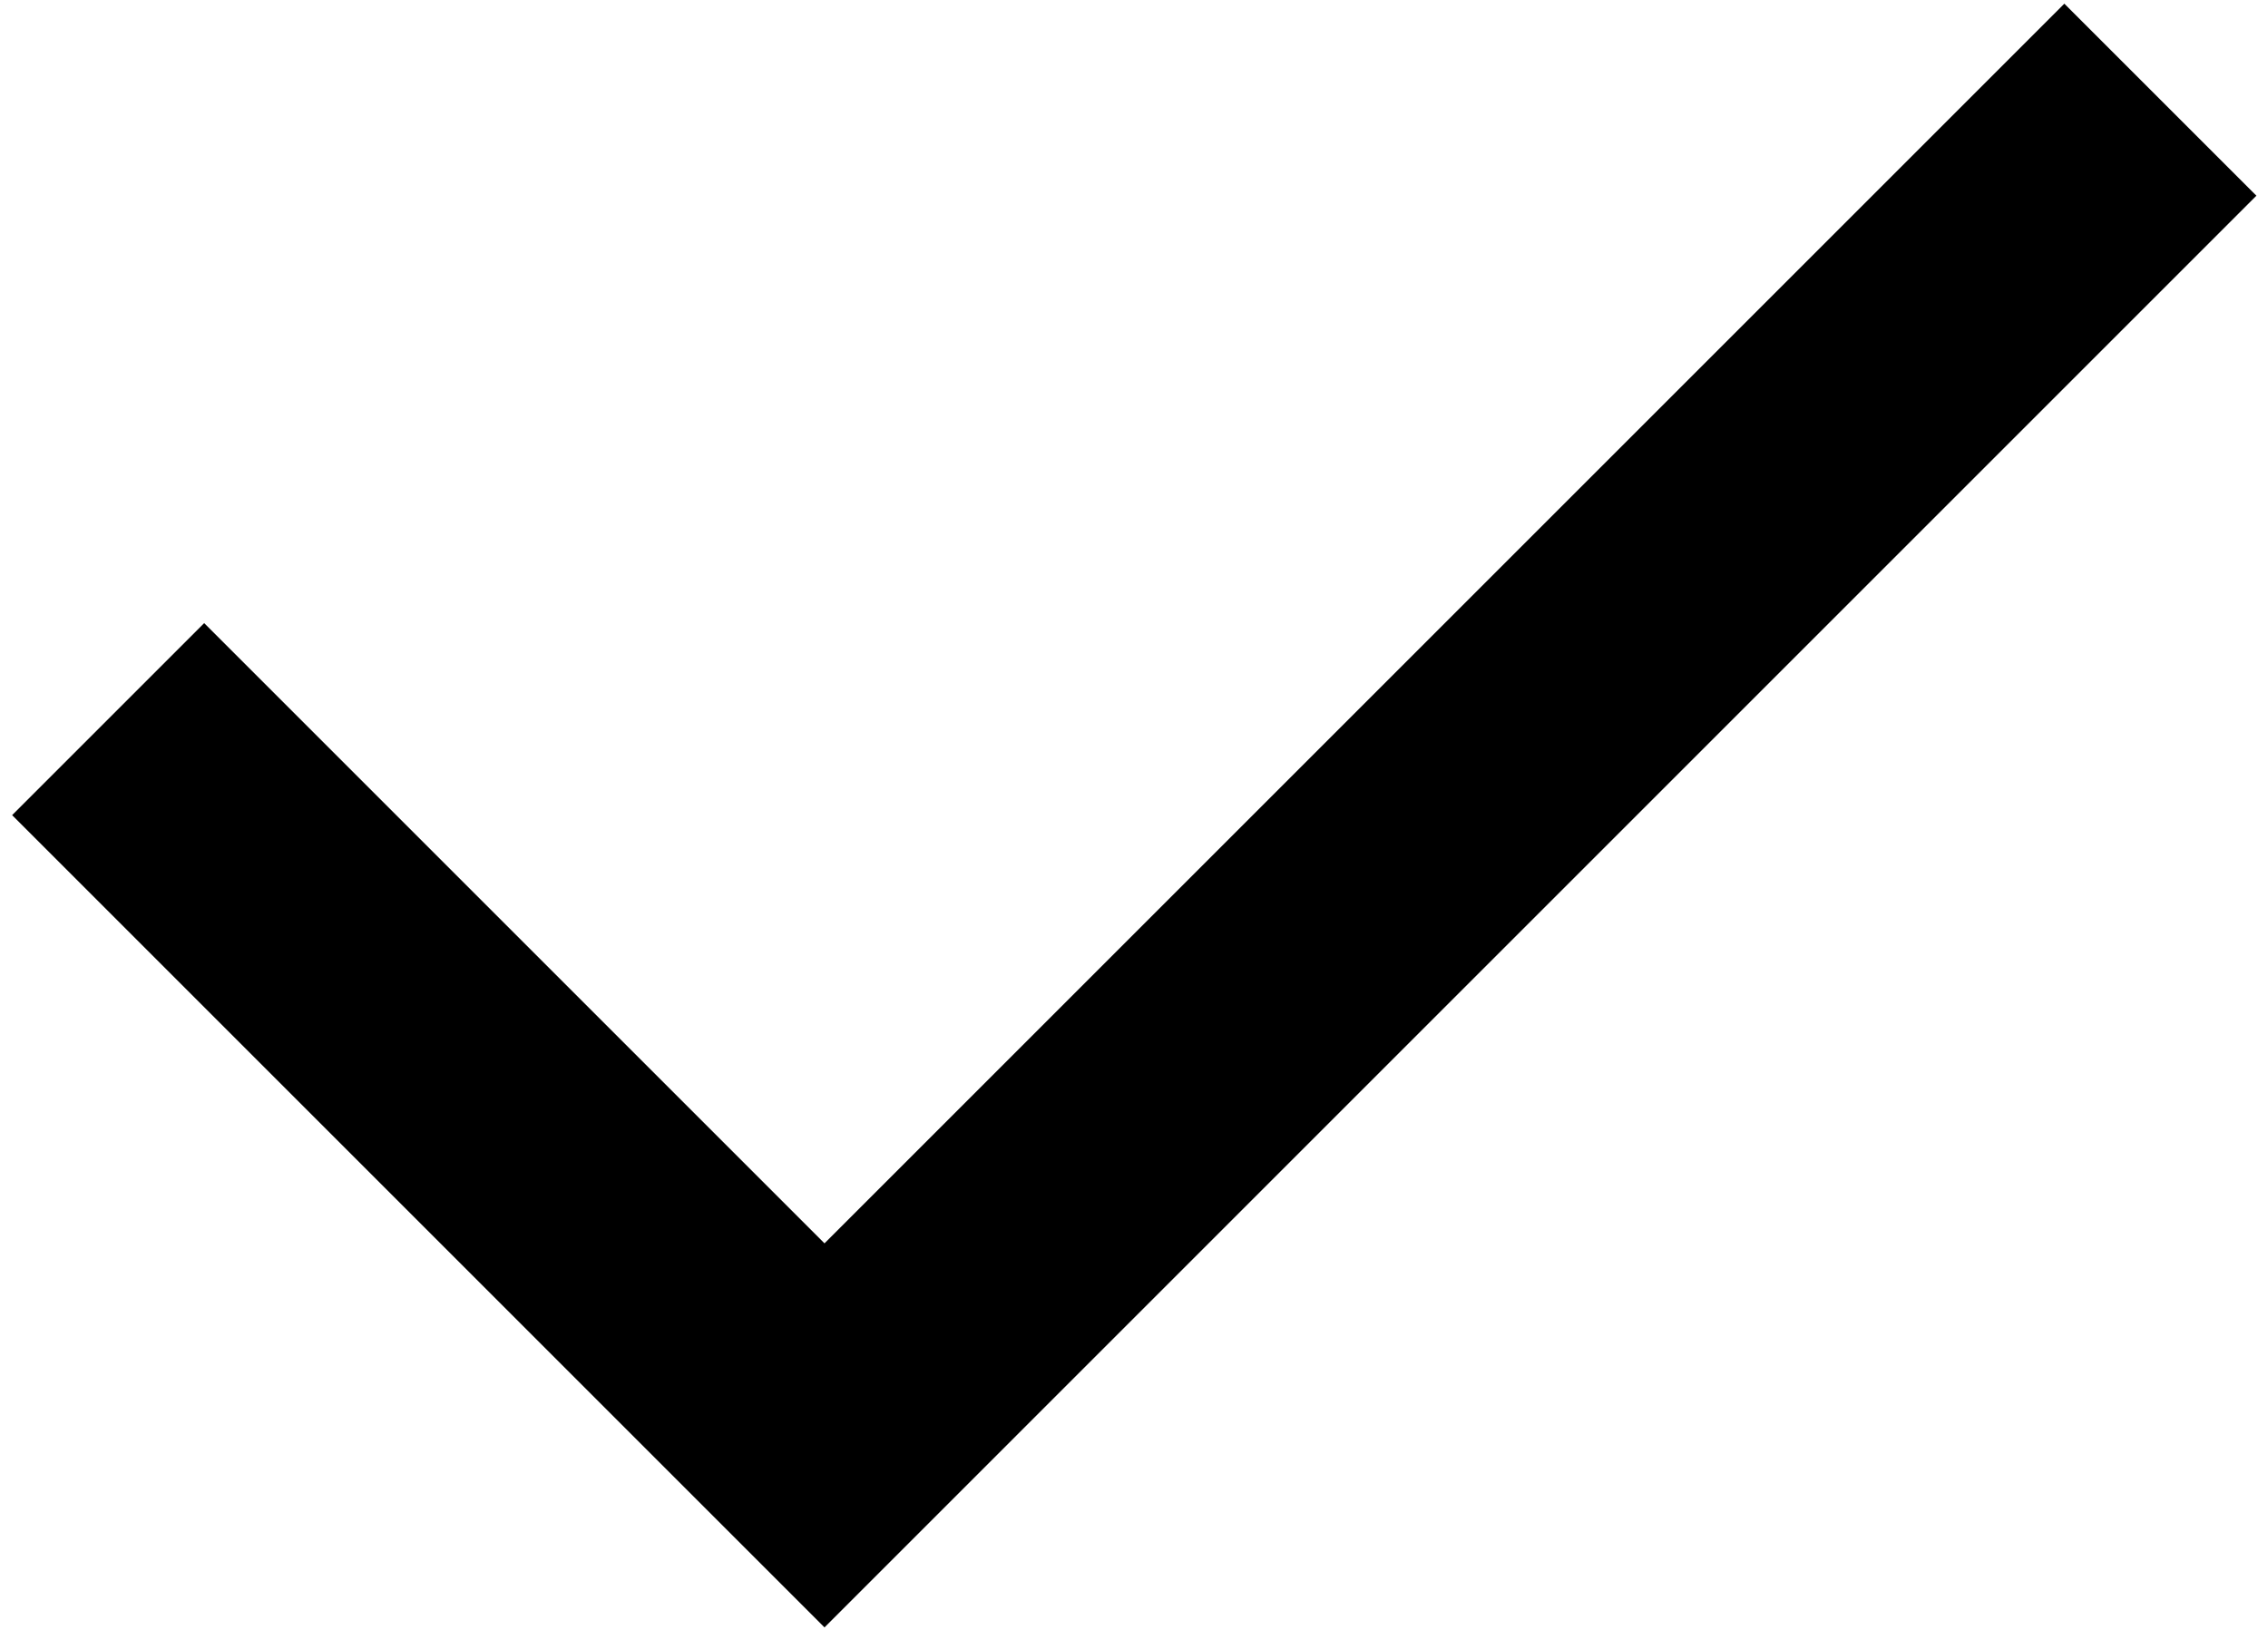
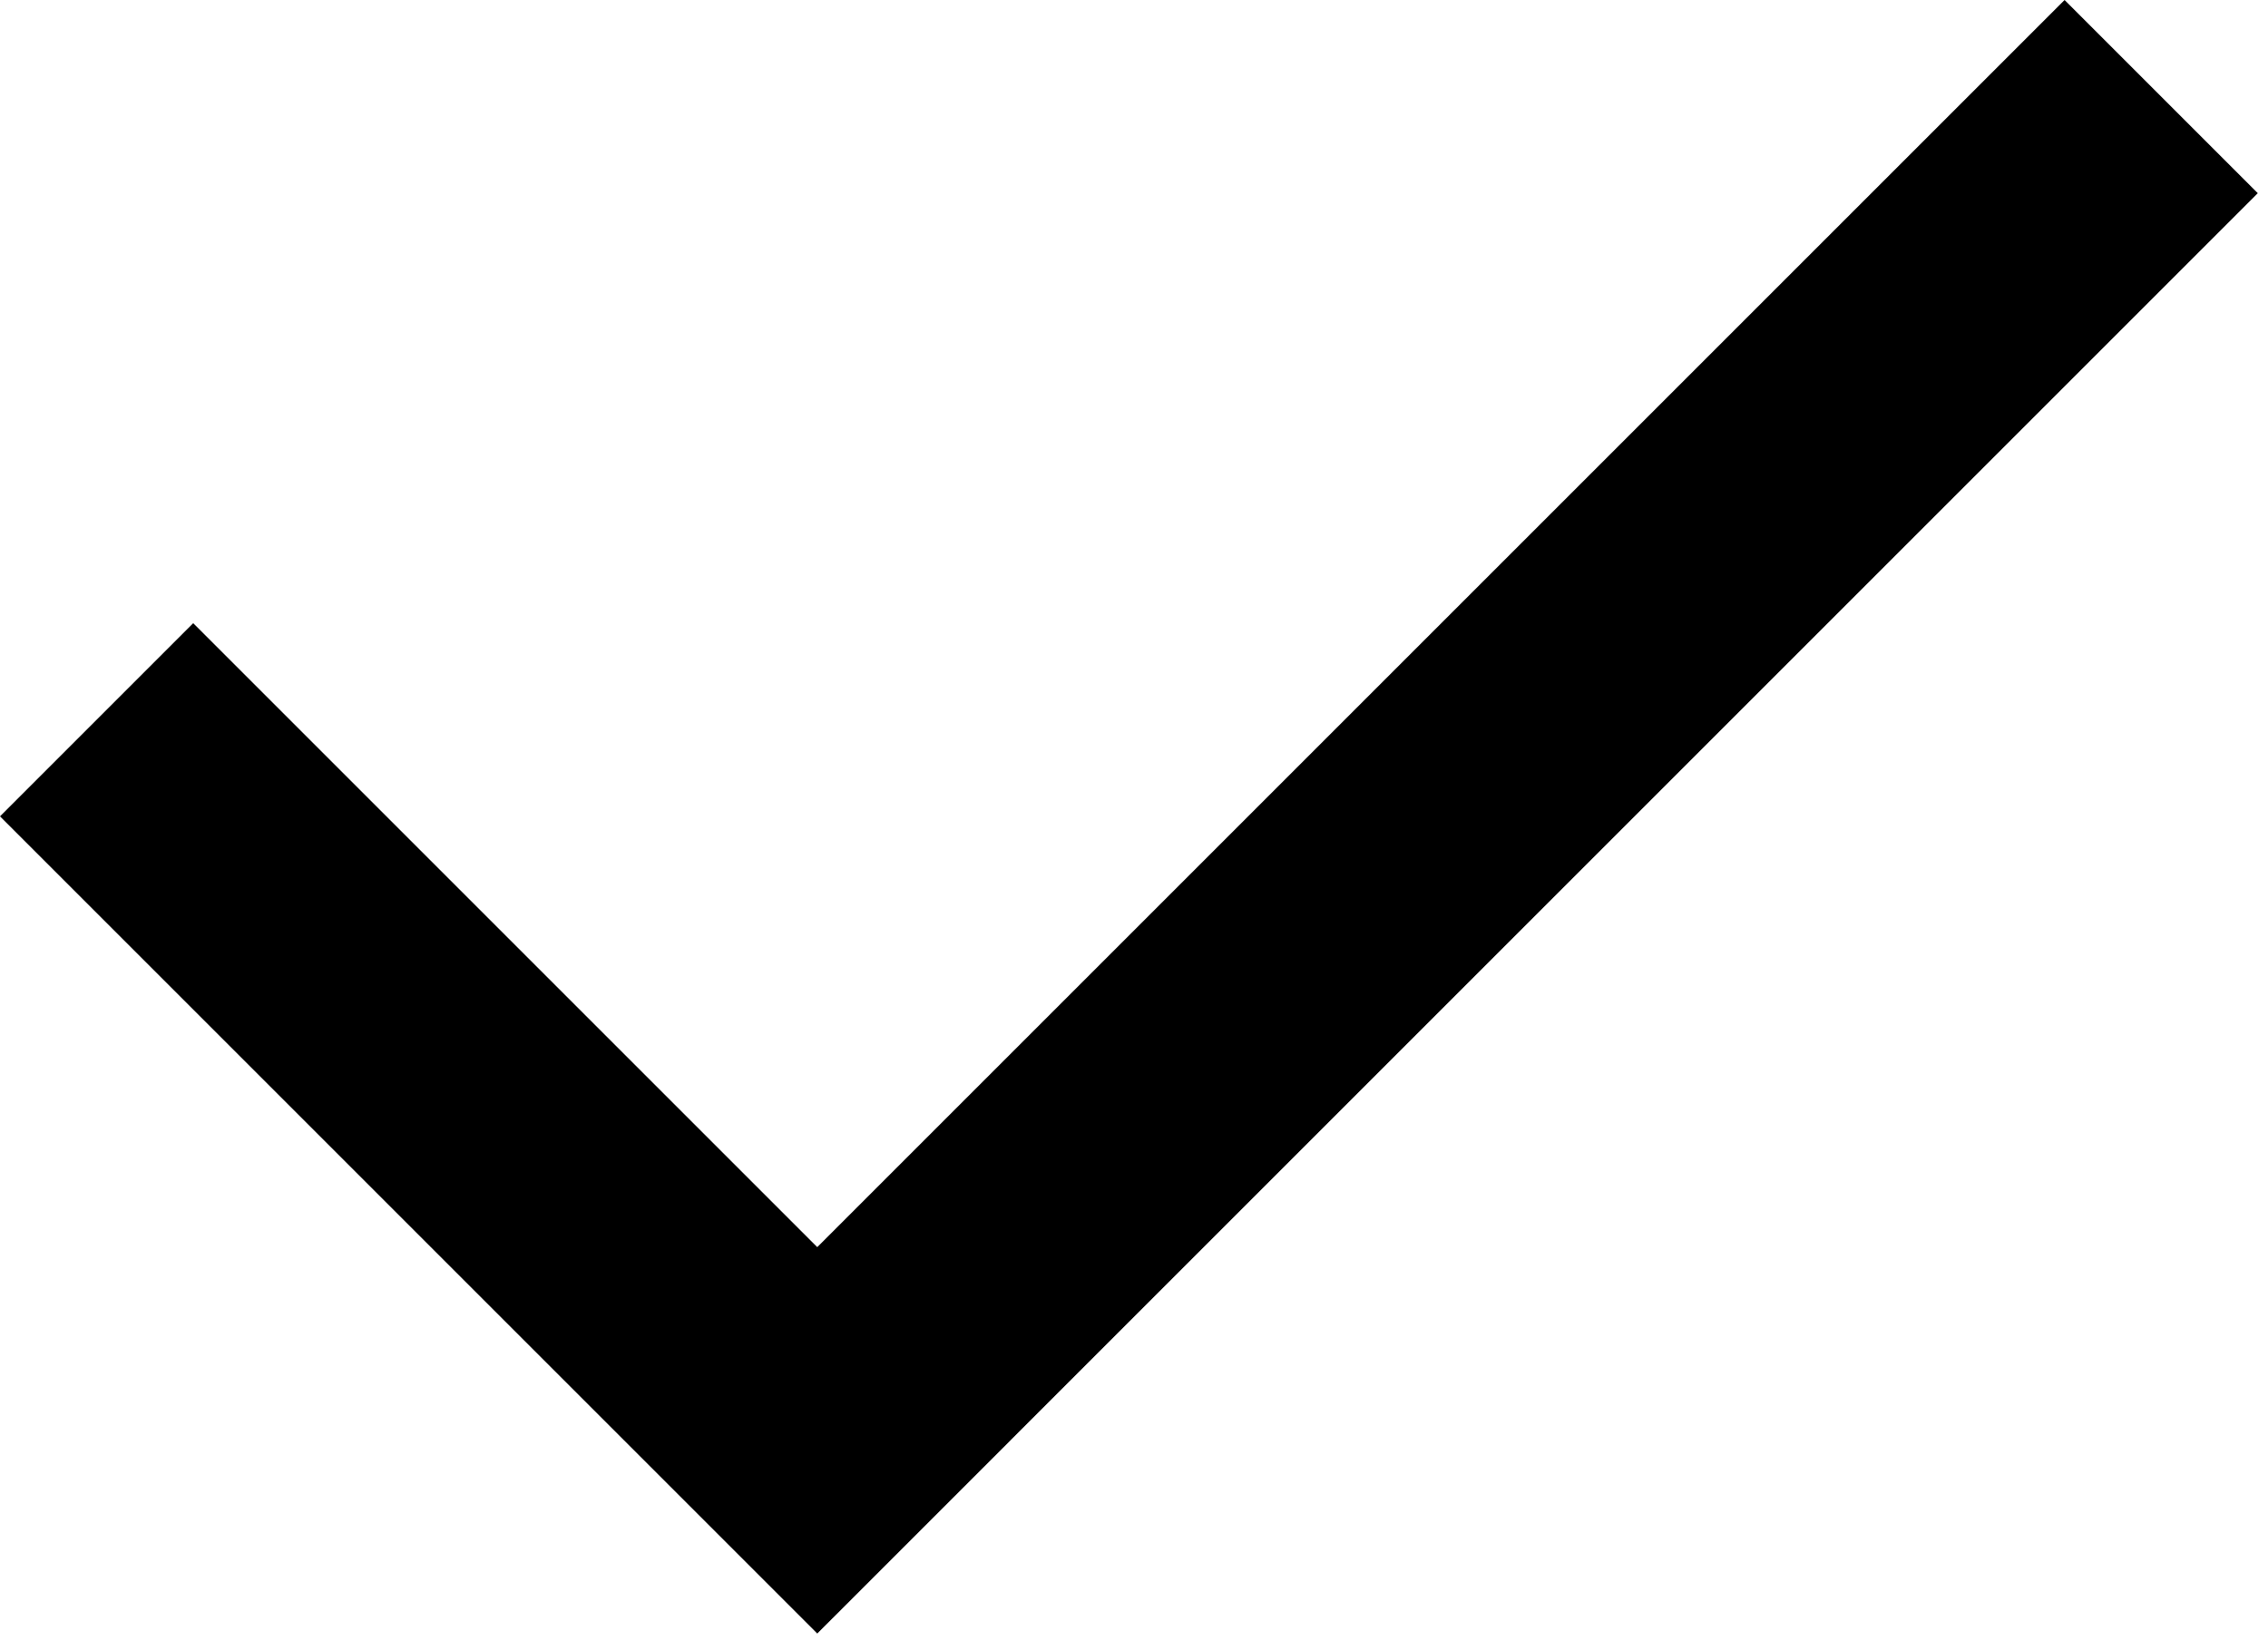
- <svg xmlns="http://www.w3.org/2000/svg" width="167" height="120" viewBox="0 0 167 120" fill="none">
-   <path d="M166.146 14.412L74.852 105.705L74.853 105.706L60.711 119.848L0.893 60.029L15.034 45.888L60.71 91.564L152.004 0.271L166.146 14.412Z" fill="black" />
+ <svg xmlns="http://www.w3.org/2000/svg" width="166" height="120" viewBox="0 0 166 120" fill="none">
+   <path d="M165.253 14.142L73.959 105.435L73.96 105.436L59.818 119.577L0 59.759L14.142 45.617L59.817 91.293L151.111 0L165.253 14.142Z" fill="black" />
</svg>
